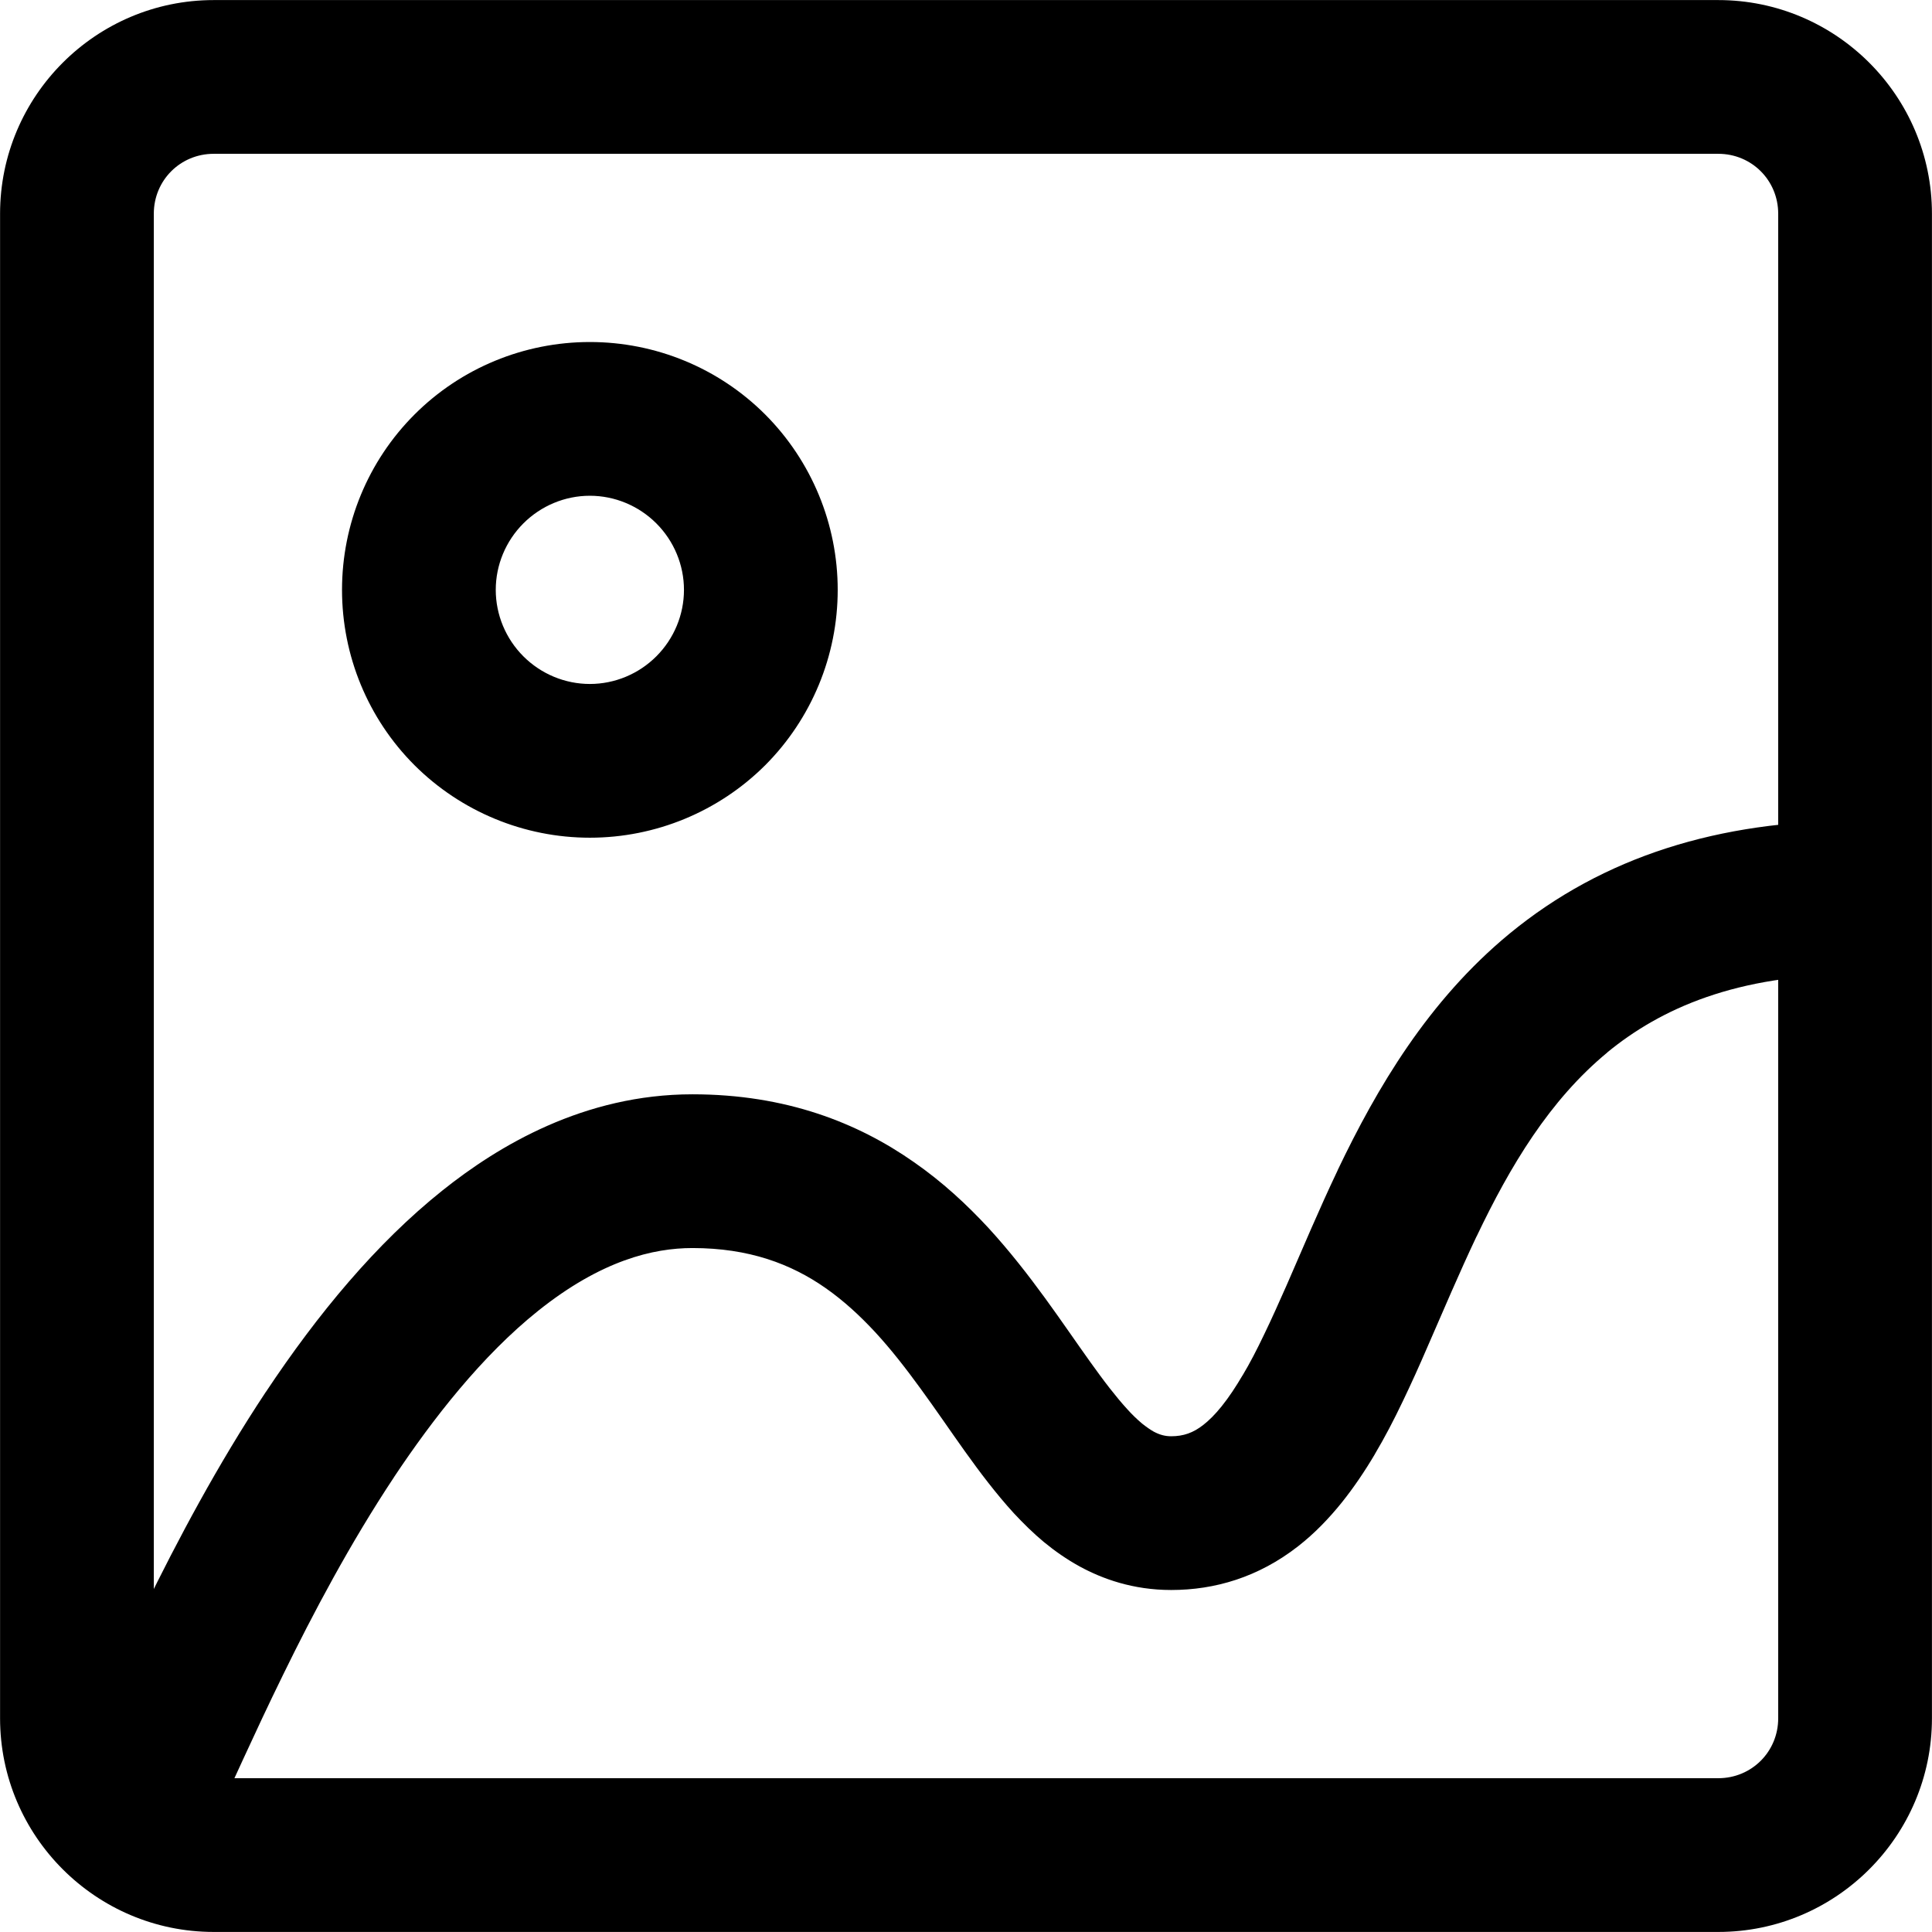
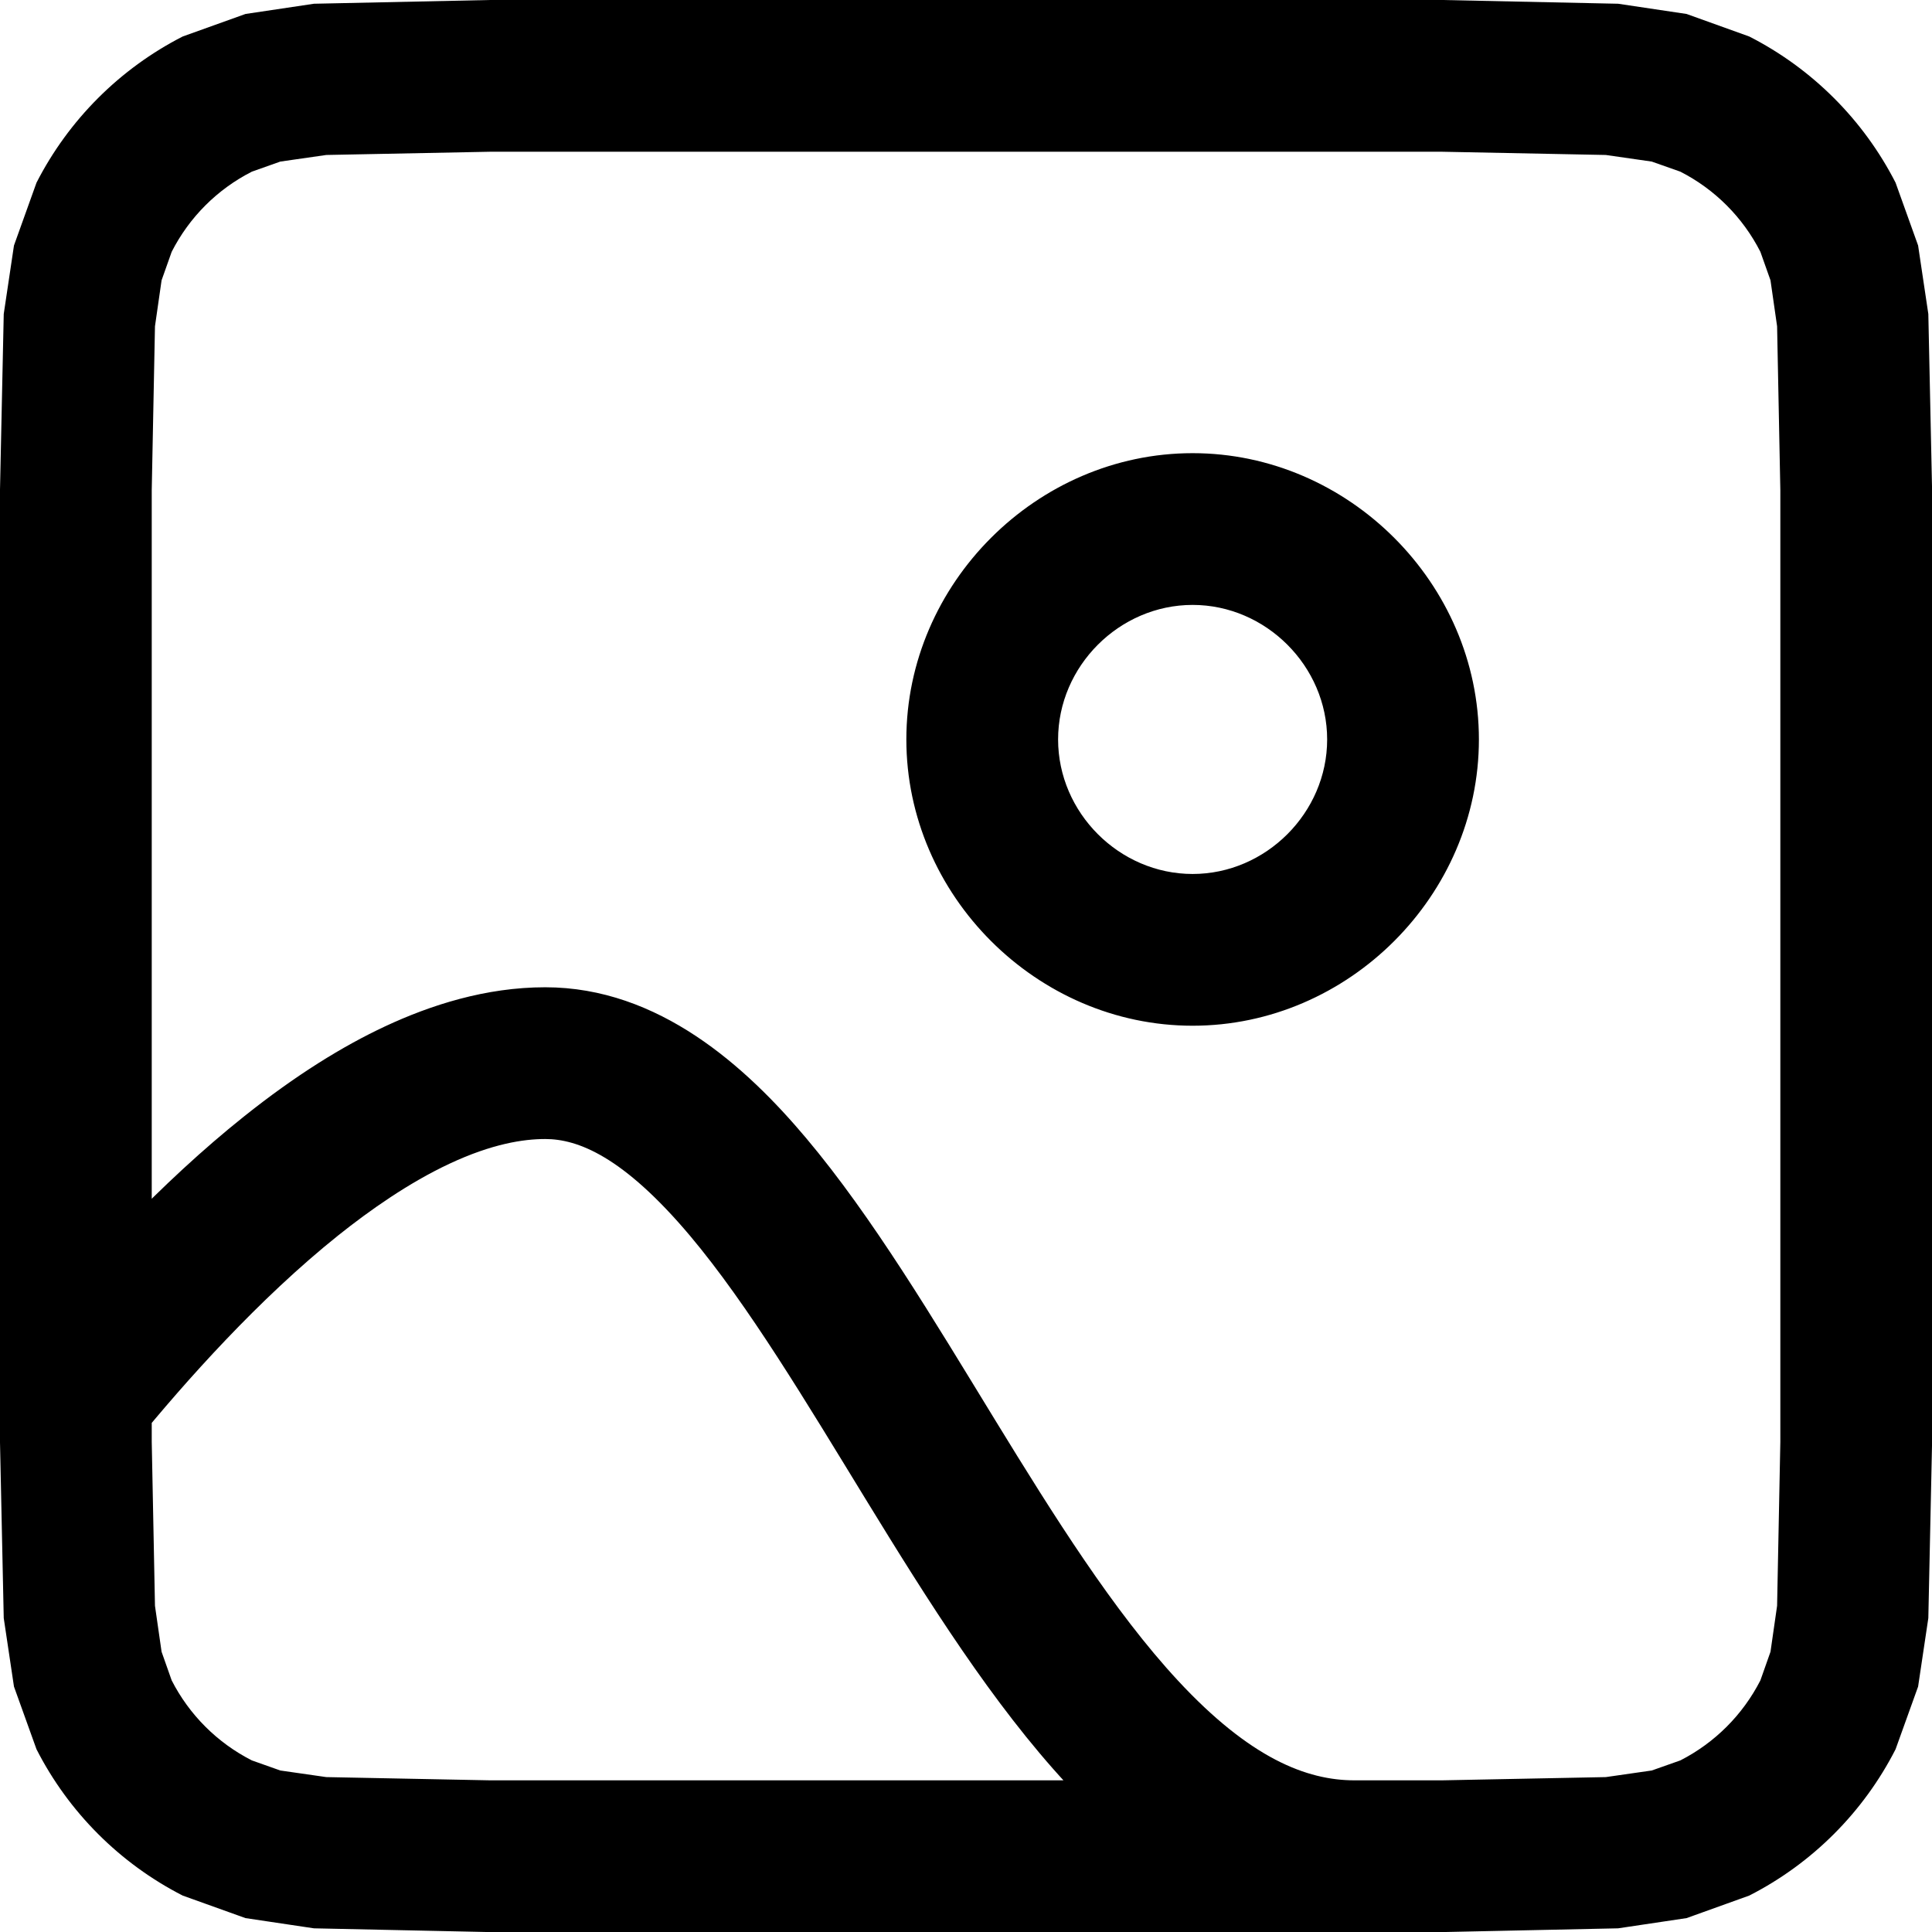
- <svg version="1.1" viewBox="0 0 11.281 11.281">
-   <g id="s" transform="matrix(0.79866 0 0 0.79866 -2.34606 -2.34606)">
-     <path d="M15.5 2.938L4.5 2.938C3.639 2.938 2.938 3.639 2.938 4.5L2.938 15.5C2.938 16.361 3.639 17.062 4.5 17.062L15.5 17.062C16.361 17.062 17.062 16.361 17.062 15.5L17.062 4.5C17.062 3.639 16.361 2.938 15.5 2.938ZM15.5 4.062C15.744 4.062 15.938 4.256 15.938 4.5L15.938 15.5C15.938 15.744 15.744 15.938 15.5 15.938L4.5 15.938C4.256 15.938 4.062 15.744 4.062 15.5L4.062 4.5C4.062 4.256 4.256 4.062 4.5 4.062L15.5 4.062ZM9.062 7.25C9.062 6.769 8.871 6.308 8.532 5.968C8.192 5.628 7.731 5.438 7.25 5.438C6.769 5.438 6.308 5.628 5.968 5.968C5.628 6.308 5.438 6.769 5.438 7.25C5.438 7.731 5.628 8.192 5.968 8.532C6.308 8.871 6.769 9.062 7.25 9.062C7.731 9.062 8.192 8.871 8.532 8.532C8.871 8.192 9.062 7.731 9.062 7.25ZM7.938 7.25C7.938 7.432 7.865 7.607 7.736 7.736C7.607 7.865 7.432 7.938 7.25 7.938C7.068 7.938 6.893 7.865 6.764 7.736C6.635 7.607 6.562 7.432 6.562 7.25C6.562 7.068 6.635 6.893 6.764 6.764C6.893 6.635 7.068 6.562 7.25 6.562C7.432 6.562 7.607 6.635 7.736 6.764C7.865 6.893 7.938 7.068 7.938 7.25ZM4.503 16.252C4.562 16.135 4.632 15.981 4.718 15.793C4.801 15.613 4.898 15.404 5.009 15.178C5.225 14.736 5.497 14.221 5.819 13.736L5.818 13.737C6.101 13.312 6.46 12.85 6.873 12.52C7.334 12.152 7.713 12.062 8 12.062C8.414 12.062 8.721 12.178 8.974 12.355C9.104 12.446 9.223 12.555 9.337 12.678C9.455 12.806 9.564 12.947 9.668 13.09L9.668 13.09C9.779 13.242 9.884 13.397 9.991 13.547C10.047 13.625 10.104 13.703 10.162 13.777C10.223 13.855 10.285 13.93 10.35 14.001C10.419 14.075 10.491 14.146 10.569 14.211C10.648 14.276 10.736 14.338 10.833 14.391C10.995 14.479 11.218 14.562 11.5 14.562C11.819 14.562 12.137 14.469 12.427 14.243C12.549 14.148 12.654 14.038 12.746 13.924C12.835 13.813 12.916 13.693 12.991 13.566L12.99 13.567C13.062 13.446 13.129 13.317 13.193 13.183C13.255 13.054 13.315 12.921 13.374 12.784C13.489 12.521 13.605 12.246 13.733 11.976L13.733 11.977C13.979 11.461 14.267 10.98 14.689 10.632L14.688 10.632C15.078 10.312 15.631 10.062 16.5 10.062L16.5 8.938C15.51 8.938 14.662 9.197 13.973 9.764L13.973 9.764C13.379 10.254 13.005 10.89 12.717 11.493L12.717 11.494C12.579 11.784 12.459 12.071 12.344 12.334C12.288 12.46 12.234 12.582 12.179 12.695C12.128 12.802 12.076 12.903 12.022 12.993L12.021 12.994C11.974 13.074 11.923 13.152 11.869 13.219C11.821 13.279 11.775 13.324 11.735 13.355C11.661 13.413 11.59 13.438 11.5 13.438C11.456 13.438 11.417 13.428 11.372 13.404C11.349 13.391 11.321 13.372 11.287 13.345C11.249 13.313 11.212 13.277 11.178 13.239C11.136 13.193 11.093 13.141 11.05 13.086C11.003 13.026 10.956 12.961 10.907 12.893C10.804 12.749 10.696 12.59 10.578 12.428L10.578 12.428C10.454 12.258 10.318 12.083 10.165 11.916C10.007 11.745 9.827 11.578 9.618 11.433C9.211 11.148 8.686 10.938 8 10.938C7.207 10.938 6.58 11.315 6.171 11.642C5.688 12.028 5.261 12.543 4.882 13.113L4.881 13.114C4.528 13.646 4.234 14.202 3.998 14.684C3.882 14.921 3.782 15.138 3.697 15.322C3.616 15.498 3.547 15.649 3.497 15.748C3.358 16.026 3.47 16.364 3.748 16.503C4.026 16.642 4.364 16.53 4.503 16.252Z" />
+ <svg version="1.1" viewBox="0 0 11.917 11.917">
+   <g id="s" transform="matrix(0.79866 0 0 0.79866 -2.02788 -2.02788)">
+     <path d="M13.675 2.539L6.325 2.539L4.964 2.568L4.435 2.647L3.95 2.821C3.465 3.069 3.069 3.465 2.821 3.95L2.647 4.435L2.568 4.964L2.539 6.325L2.539 13.675L2.568 15.036L2.647 15.565L2.821 16.049C3.069 16.535 3.465 16.931 3.95 17.179L4.435 17.353L4.964 17.432L6.325 17.461L13.675 17.461L15.036 17.432L15.565 17.353L16.049 17.179C16.535 16.931 16.931 16.535 17.179 16.049L17.353 15.565L17.432 15.036L17.461 13.675L17.461 6.325L17.432 4.964L17.353 4.435L17.179 3.95C16.931 3.465 16.535 3.069 16.049 2.821L15.565 2.647L15.036 2.568L13.675 2.539ZM13.675 3.711L14.941 3.736L15.296 3.787L15.517 3.865C15.783 4.001 15.999 4.217 16.135 4.484L16.213 4.704L16.264 5.059L16.289 6.325L16.289 13.675L16.264 14.941L16.213 15.296L16.135 15.517C15.999 15.783 15.783 15.999 15.517 16.135L15.296 16.213L14.941 16.264L13.675 16.289L6.325 16.289L5.059 16.264L4.704 16.213L4.484 16.135C4.217 15.999 4.001 15.783 3.865 15.517L3.787 15.296L3.736 14.941L3.711 13.675L3.711 6.325L3.736 5.059L3.787 4.704L3.865 4.484C4.001 4.217 4.217 4.001 4.484 3.865L4.704 3.787L5.059 3.736L6.325 3.711L13.675 3.711ZM3.579 13.688C3.975 13.203 4.539 12.57 5.153 12.079C5.394 11.887 5.694 11.675 6.01 11.527C6.341 11.372 6.583 11.336 6.75 11.336C7 11.336 7.35 11.468 7.869 12.084C8.321 12.622 8.767 13.37 9.225 14.118C9.709 14.908 10.208 15.702 10.778 16.317C11.285 16.863 12.027 17.461 13 17.461L13 16.289C12.631 16.289 12.194 16.119 11.637 15.519C11.142 14.986 10.677 14.245 10.225 13.507C9.747 12.726 9.279 11.94 8.766 11.33C8.303 10.78 7.629 10.164 6.75 10.164C6.29 10.164 5.864 10.302 5.513 10.466C5.188 10.618 4.825 10.841 4.422 11.163C3.788 11.669 3.19 12.312 2.671 12.946L3.579 13.688ZM13.961 8.25C13.961 7.046 12.954 6.039 11.75 6.039C10.546 6.039 9.539 7.046 9.539 8.25C9.539 9.454 10.546 10.461 11.75 10.461C12.954 10.461 13.961 9.454 13.961 8.25ZM12.789 8.25C12.789 8.816 12.316 9.289 11.75 9.289C11.184 9.289 10.711 8.816 10.711 8.25C10.711 7.684 11.184 7.211 11.75 7.211C12.316 7.211 12.789 7.684 12.789 8.25Z" />
  </g>
</svg>
